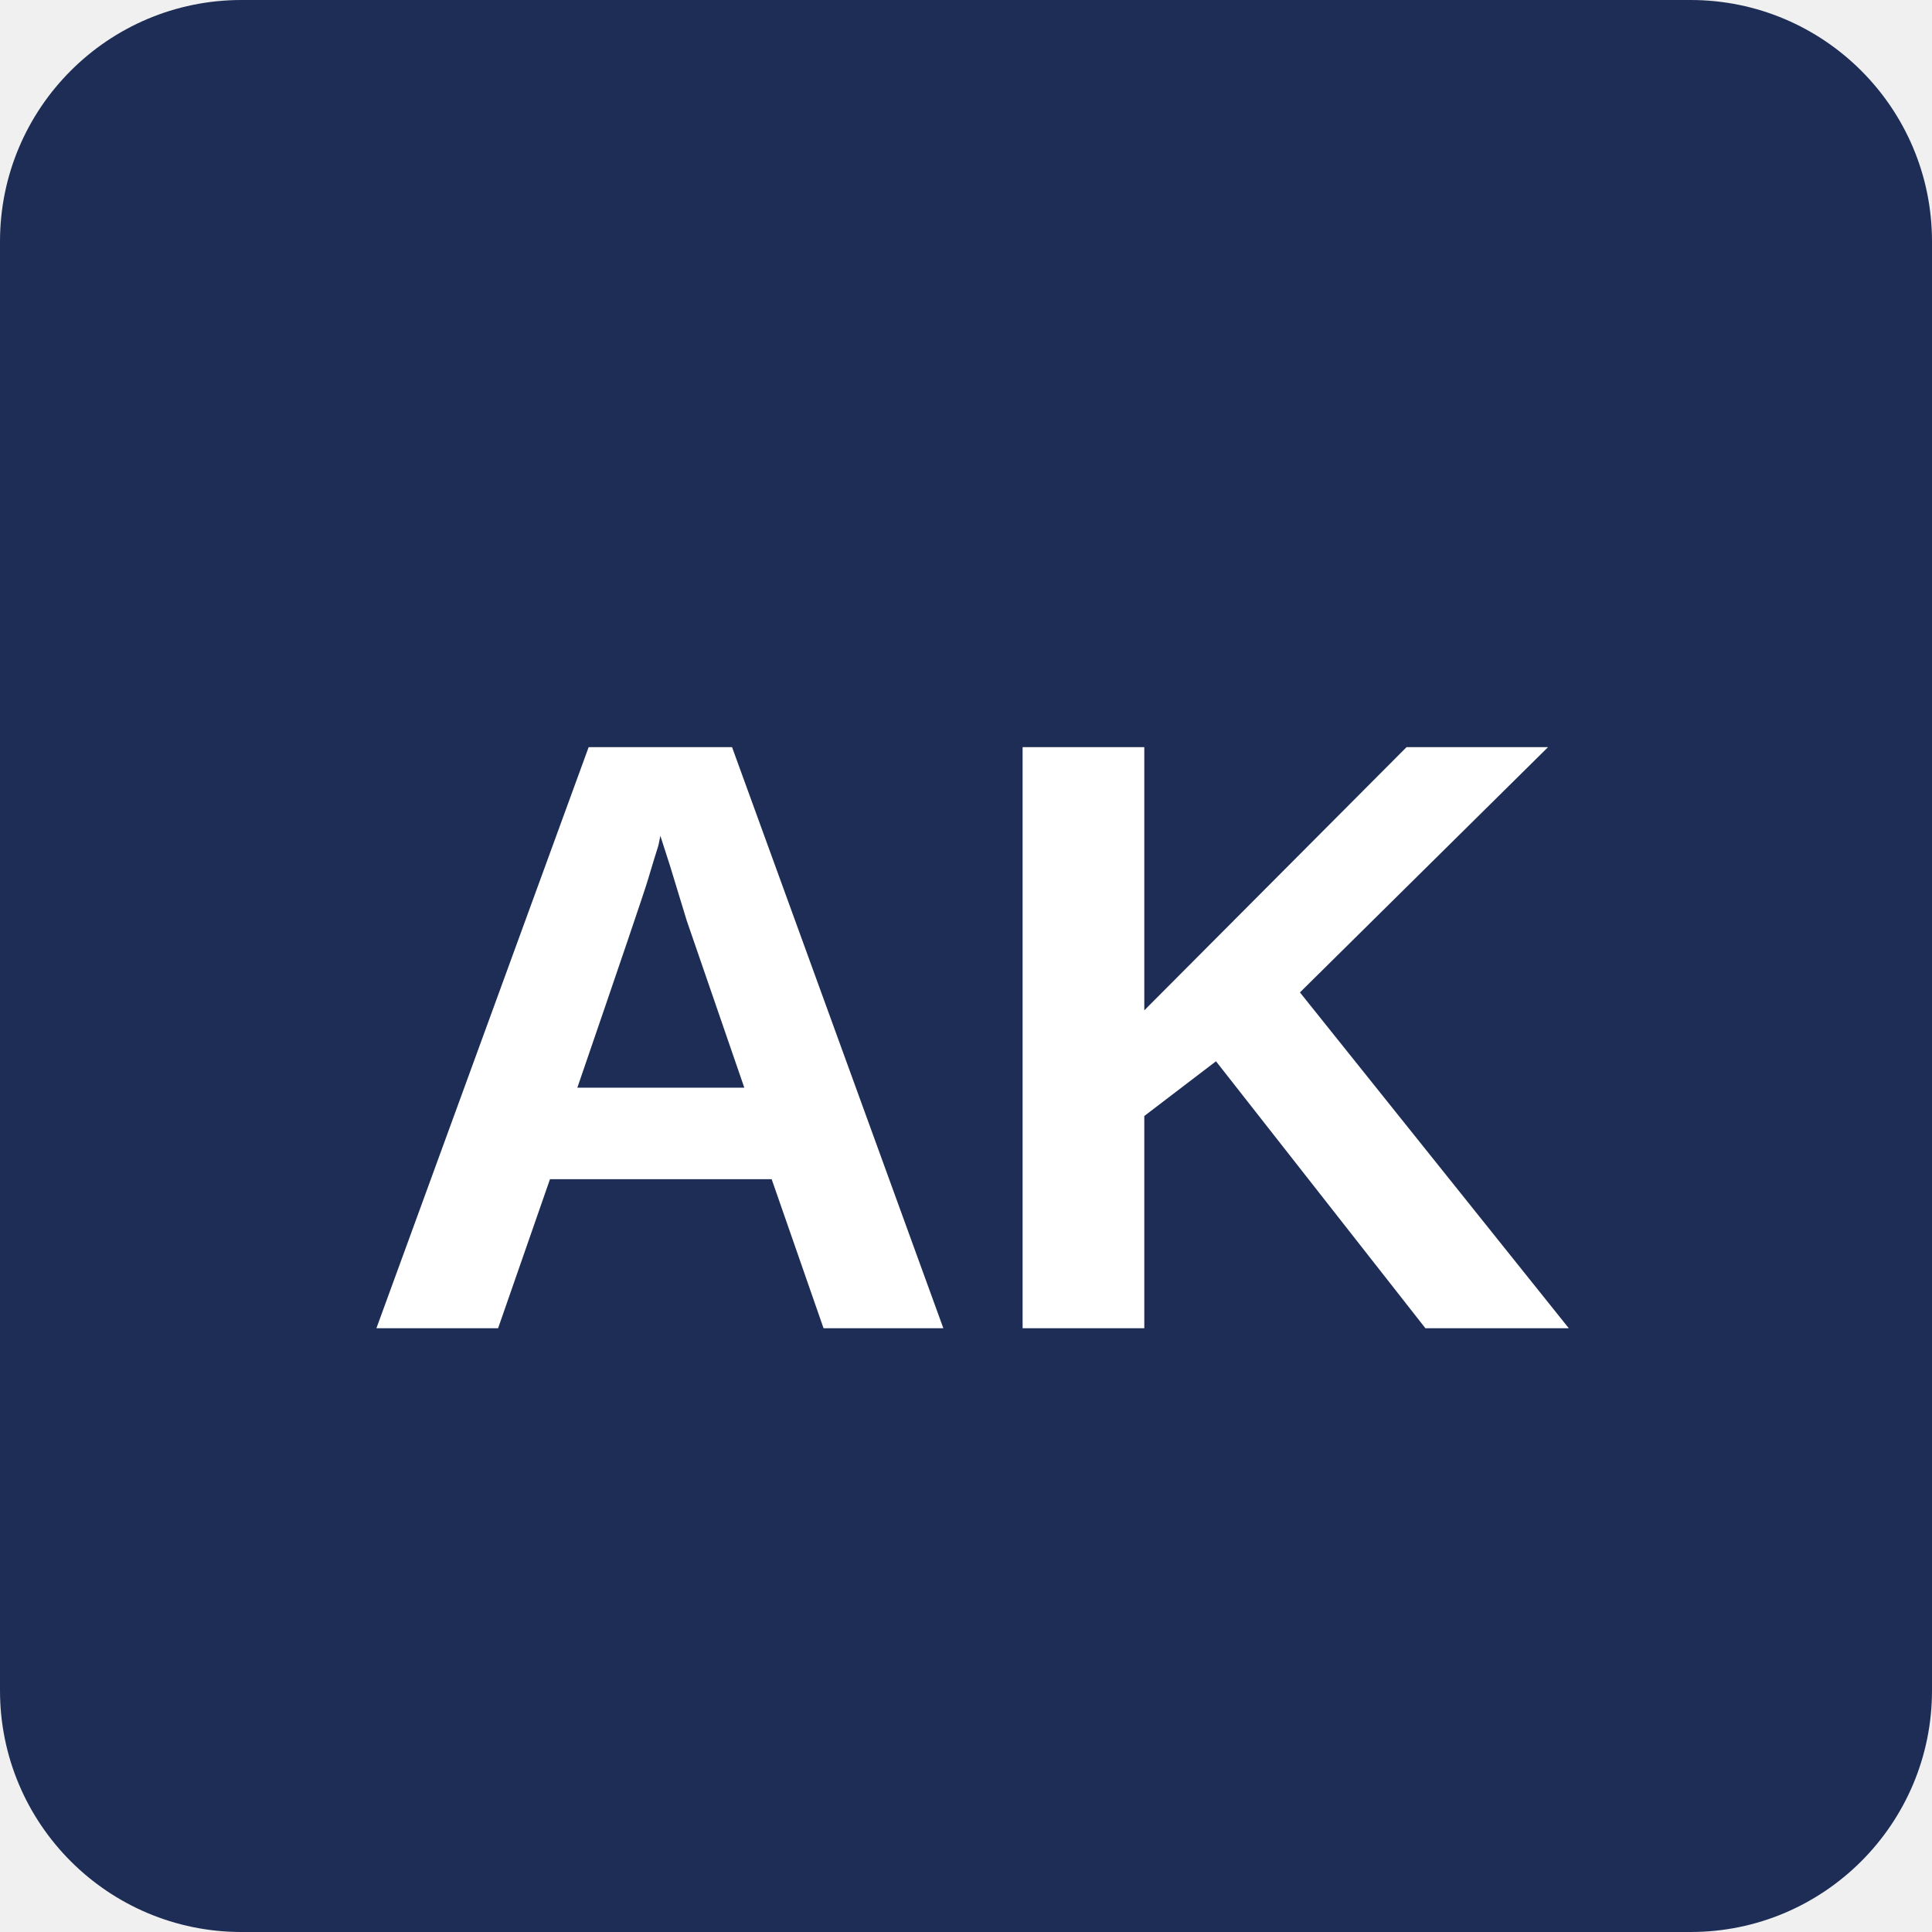
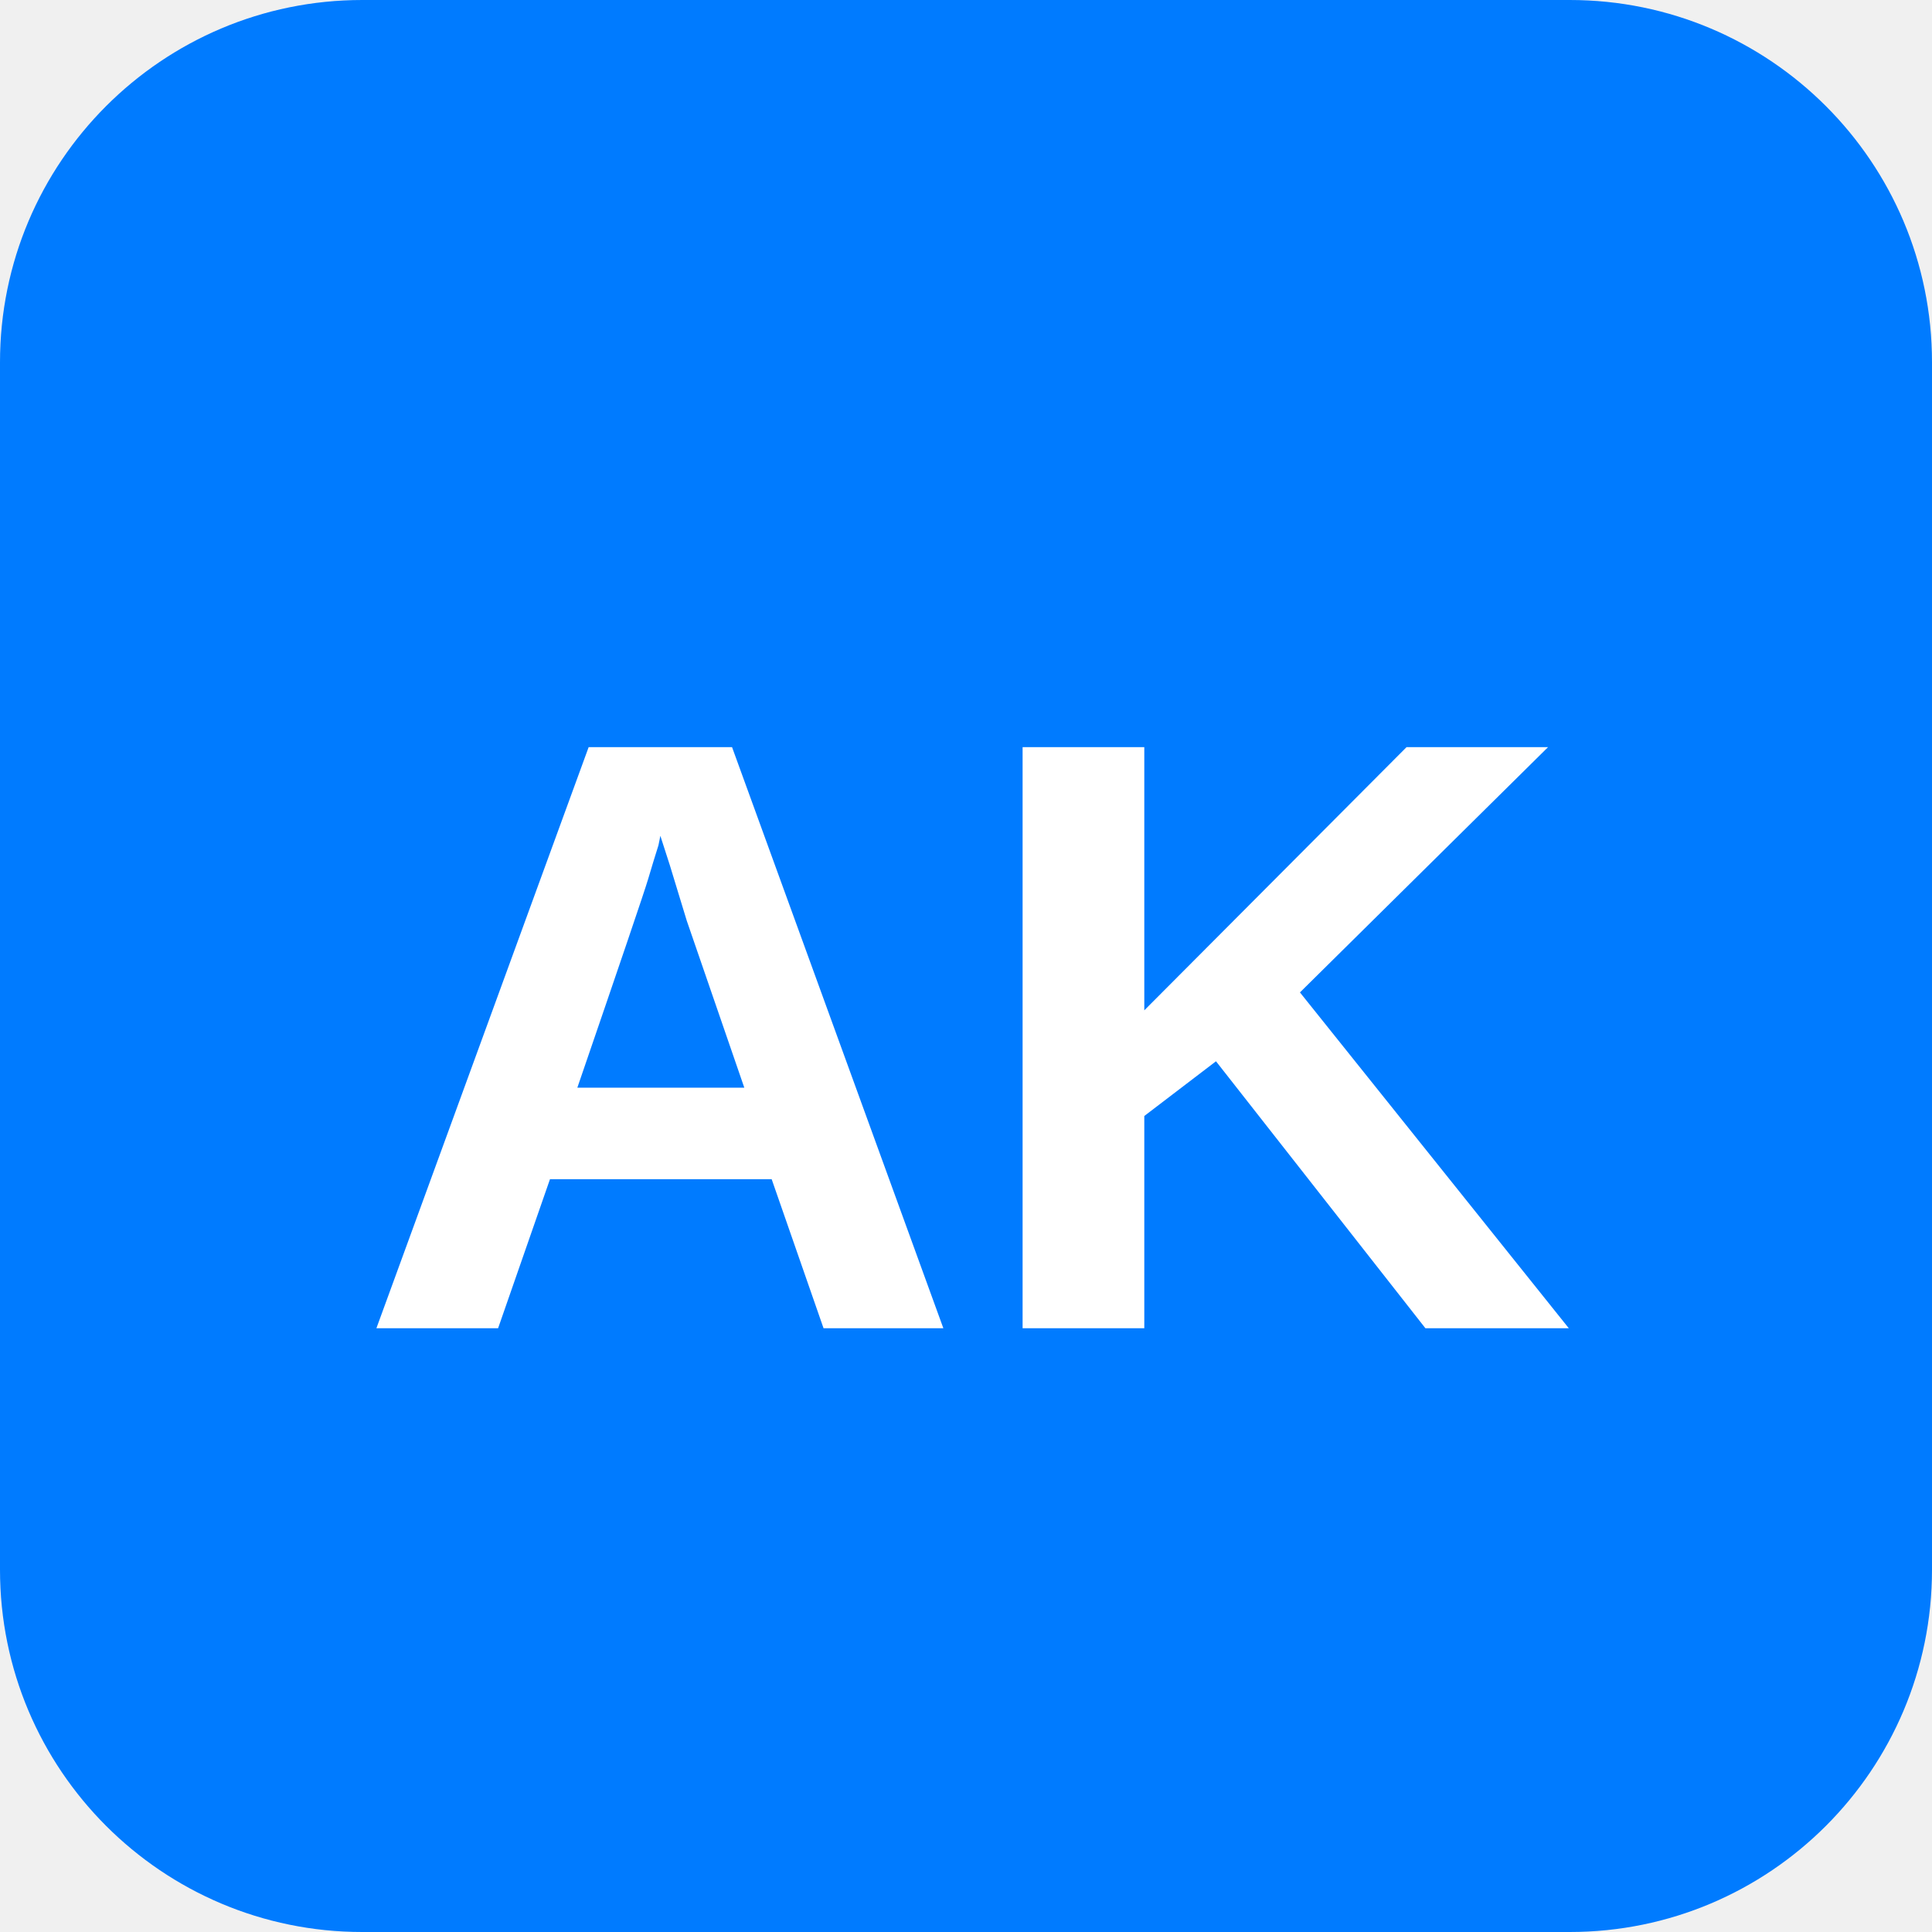
<svg xmlns="http://www.w3.org/2000/svg" width="32" height="32" viewBox="0 0 32 32" fill="none">
-   <rect width="32" height="32" rx="4" fill="#1d2d55" />
+   <rect width="32" height="32" rx="6" fill="#007BFF" />
  <text x="16" y="22" font-family="Arial, sans-serif" font-size="14" font-weight="bold" text-anchor="middle" fill="white">AK</text>
</svg>
